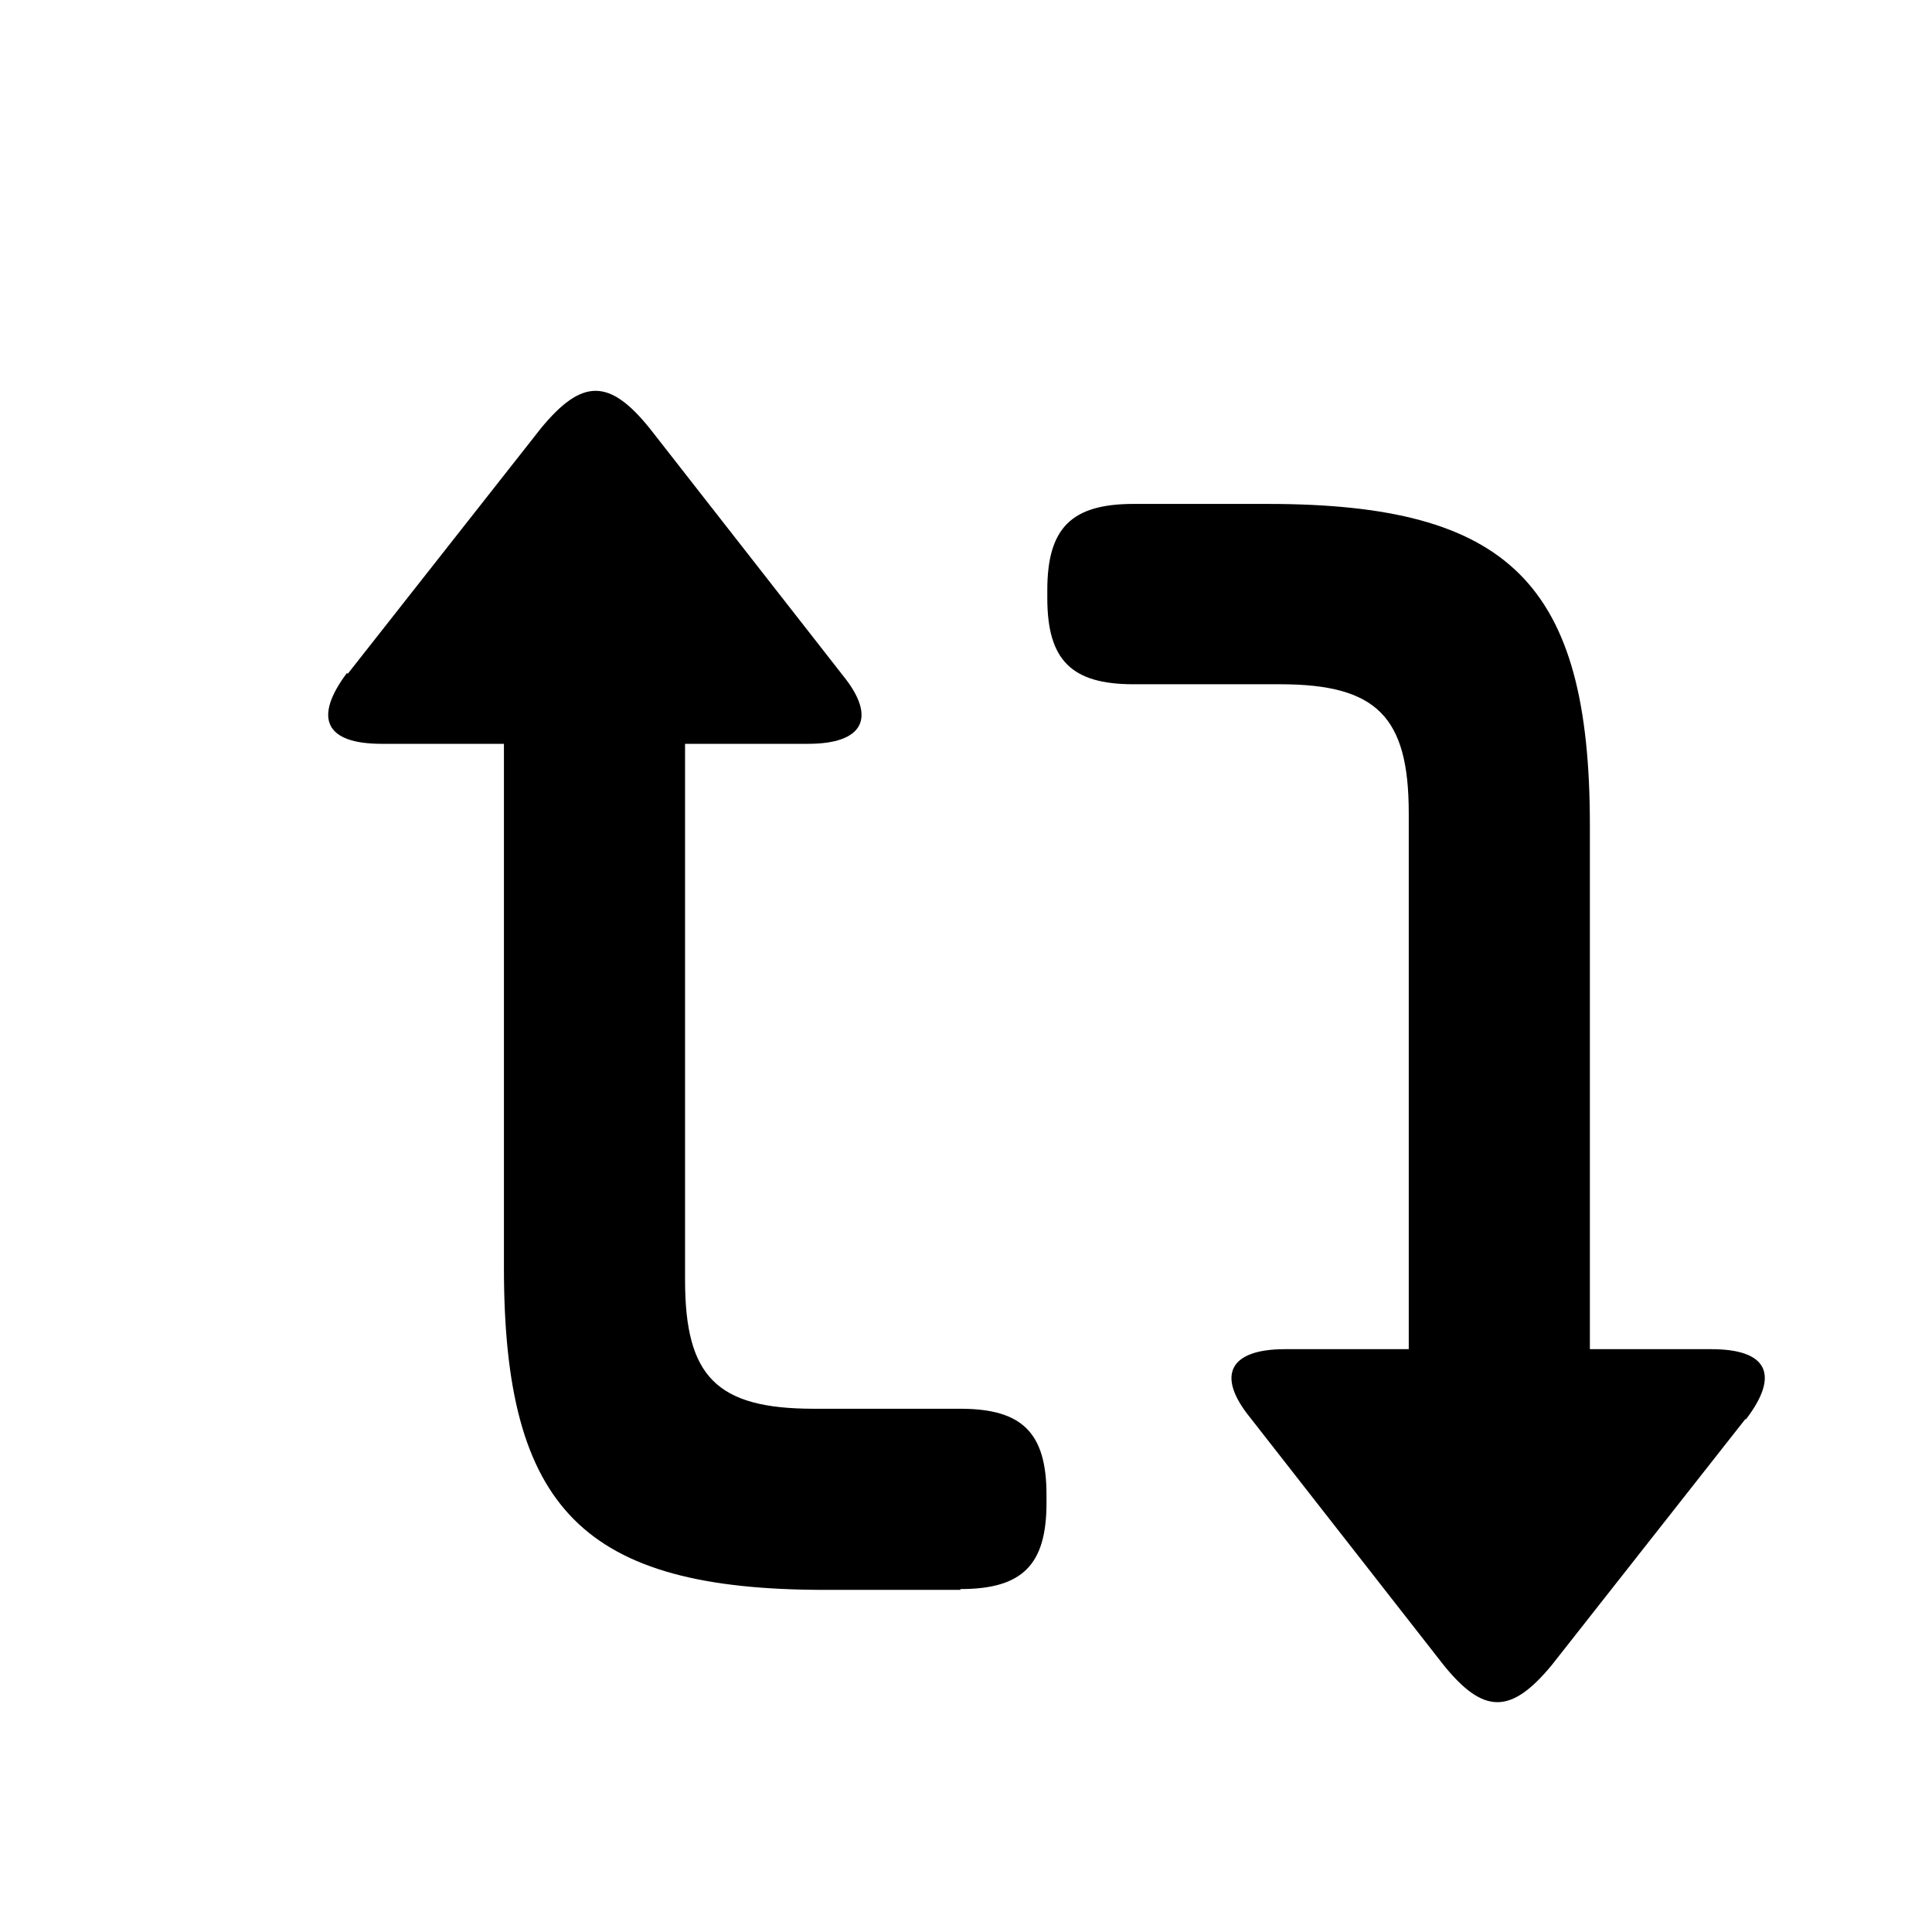
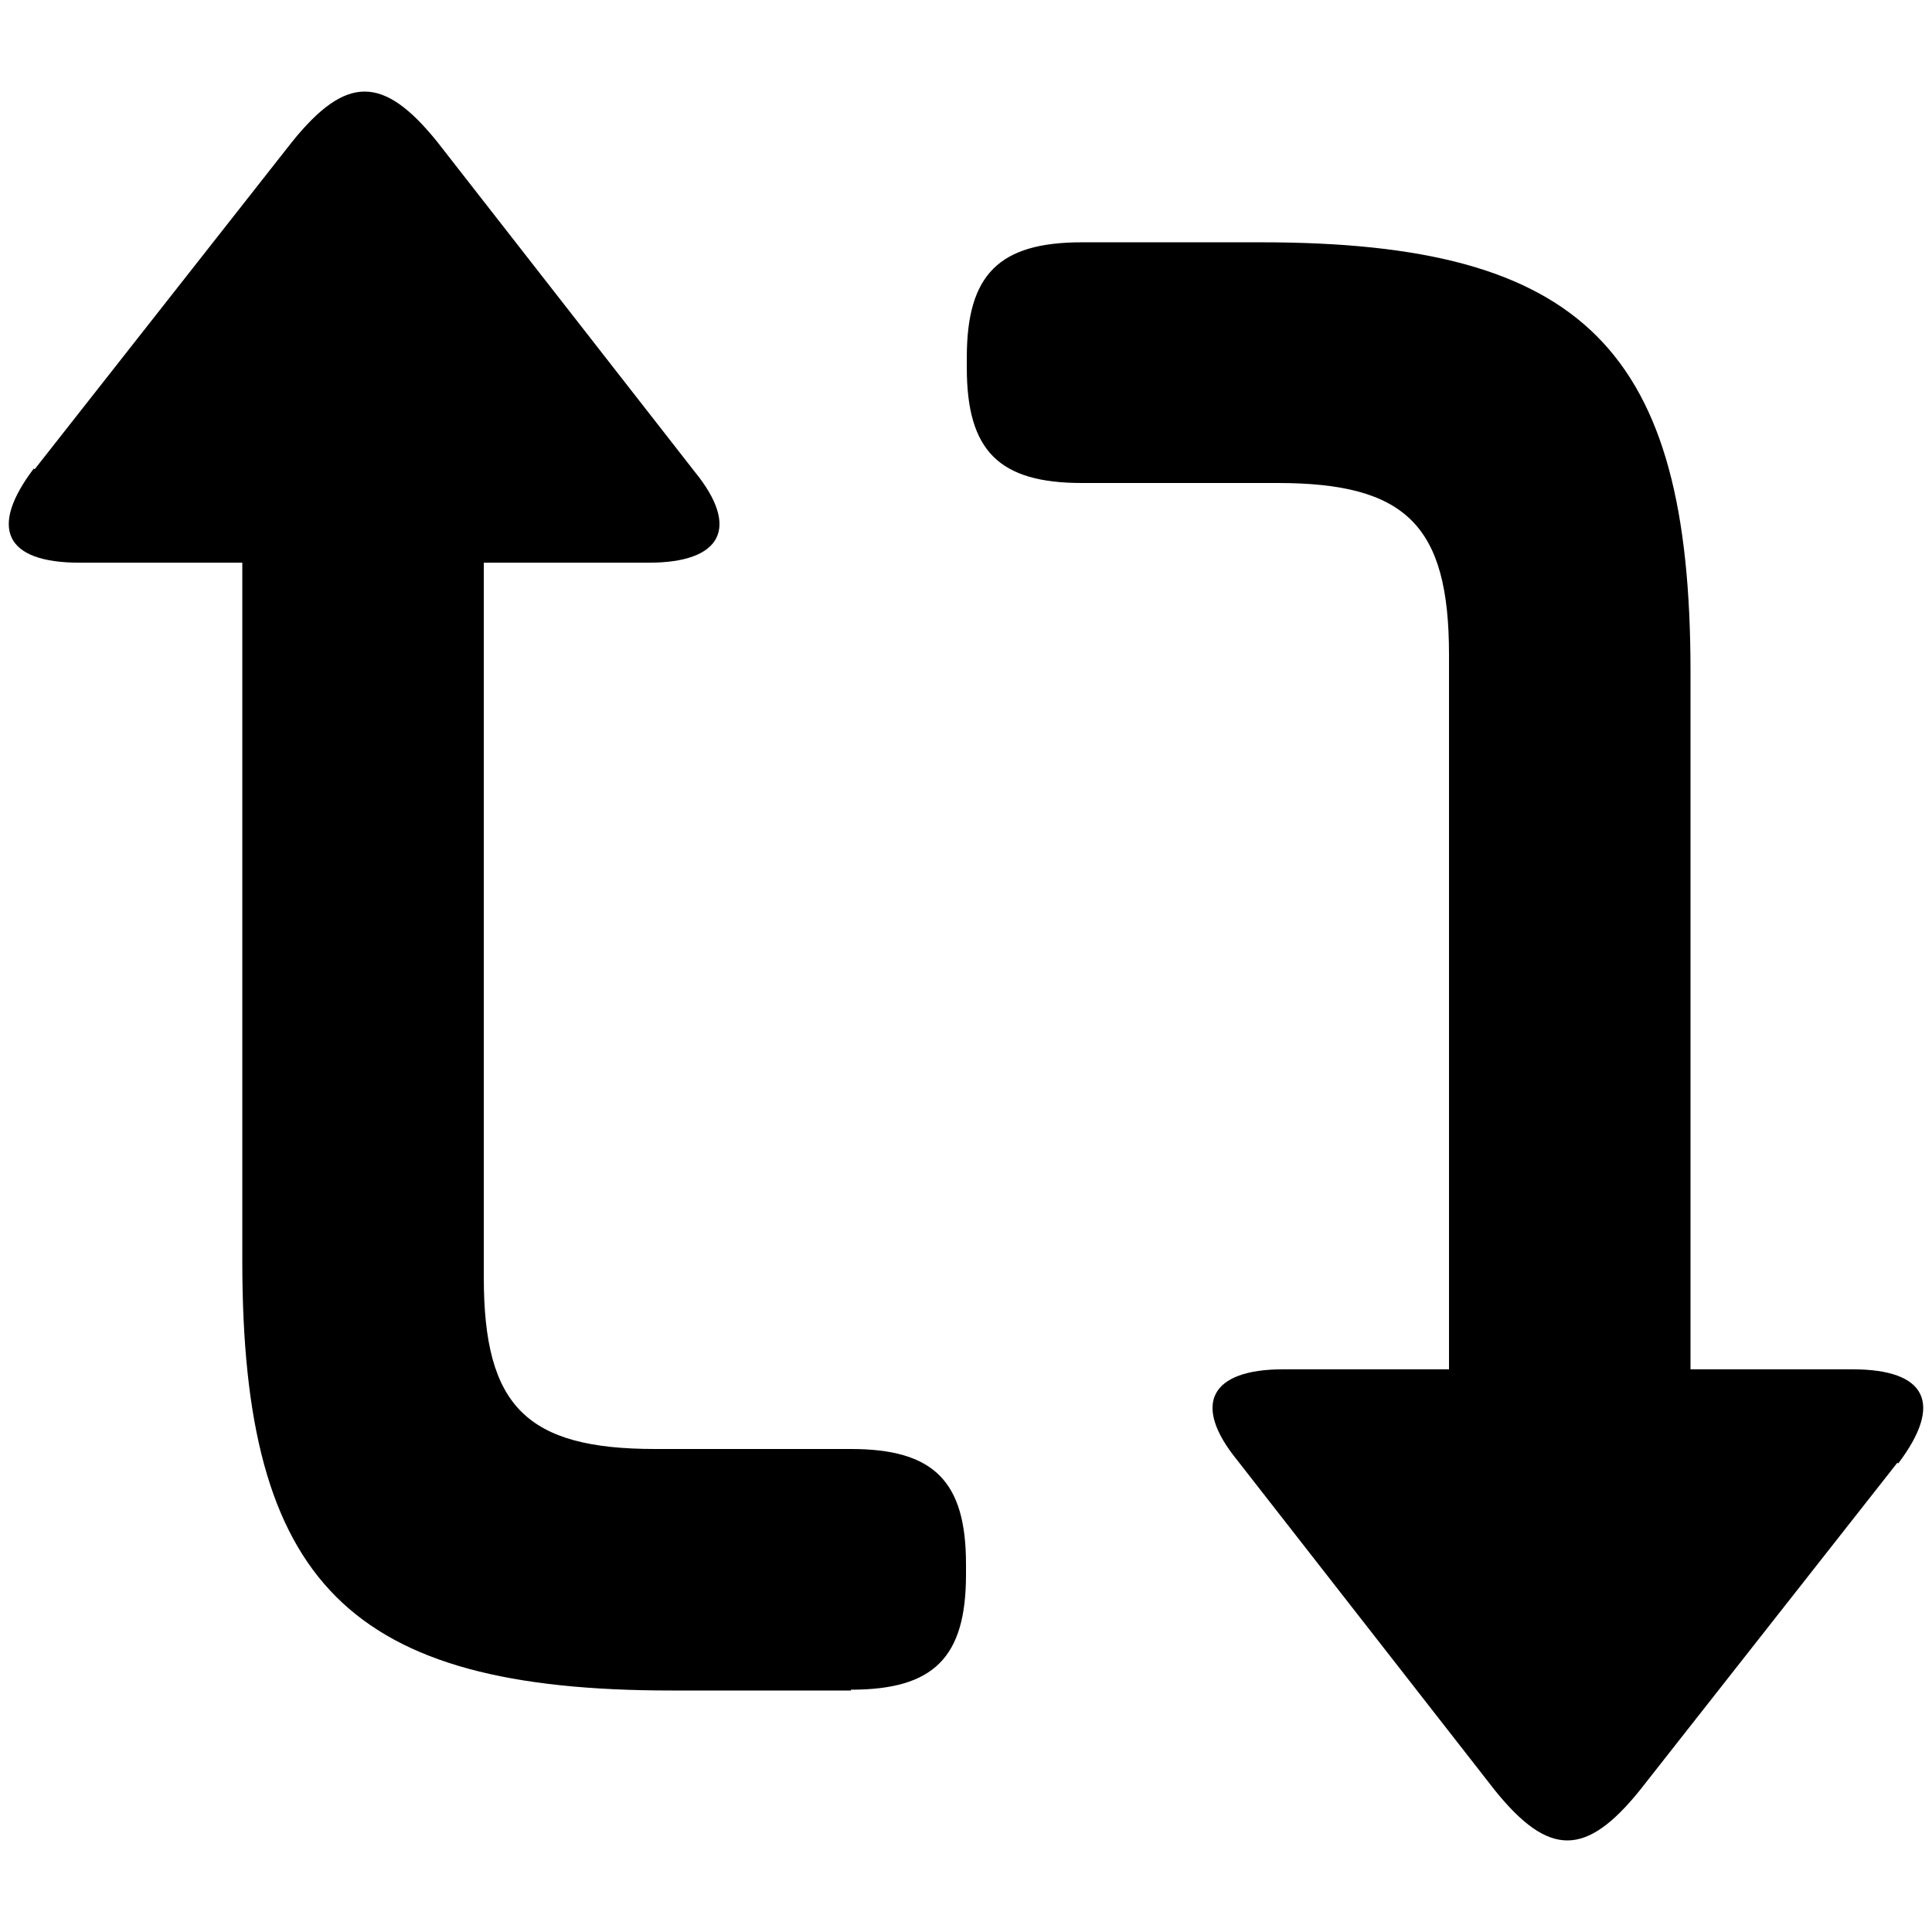
- <svg xmlns="http://www.w3.org/2000/svg" viewBox="0 0 24 24" fill="currentColor">
-   <path d="M17.5,10.1C17.5,8.9,17.1,8.5,15.9,8.5L14.08,8.5C13.31,8.5,13.01,8.2,13.01,7.43L13.01,7.33C13.01,6.56,13.31,6.26,14.08,6.26L15.75,6.26C18.75,6.26,19.75,7.25,19.75,10.25L19.75,16.88L17.5,16.88ZM11.93,19.75L10.25,19.75C7.25,19.75,6.26,18.75,6.26,15.75L6.26,9.13L8.51,9.13L8.51,15.9C8.51,17.1,8.9,17.5,10.11,17.5L11.93,17.5C12.7,17.5,13,17.8,13,18.57L13,18.67C13,19.44,12.7,19.74,11.93,19.74ZM4.32,8.37L6.72,5.32C7.23,4.7,7.57,4.7,8.07,5.32L10.47,8.39C10.9,8.92,10.72,9.24,10.04,9.24L4.74,9.24C4.04,9.24,3.89,8.92,4.31,8.36ZM21.68,17.63L19.28,20.68C18.77,21.3,18.43,21.3,17.93,20.68L15.53,17.61C15.1,17.08,15.28,16.76,15.96,16.76L21.26,16.76C21.96,16.76,22.11,17.08,21.69,17.63Z" />
+ <svg xmlns="http://www.w3.org/2000/svg" viewBox="0 0 24 24">
+   <path d="M18,8.13C18,6.53,17.47,6,15.87,6L13.44,6C12.41,6,12.01,5.6,12.01,4.57L12.01,4.44C12.01,3.41,12.41,3.01,13.44,3.01L15.67,3.01C19.67,3.01,21,4.34,21,8.34L21,17.17L18,17.17Z" fill="currentColor" />
+   <path d="M10.57,21L8.34,21C4.34,21,3.01,19.67,3.01,15.67L3.01,6.84L6.01,6.84L6.01,15.87C6.01,17.47,6.54,18,8.14,18L10.57,18C11.6,18,12,18.4,12,19.43L12,19.56C12,20.59,11.6,20.99,10.57,20.99Z" fill="currentColor" />
+   <path d="M0.43,5.83L3.63,1.76C4.3,0.93,4.76,0.93,5.43,1.76L8.63,5.86C9.2,6.56,8.96,6.99,8.06,6.99L0.99,6.99C0.06,6.99,-0.14,6.56,0.42,5.82Z" fill="currentColor" />
+   <path d="M23.57,18.17L20.37,22.24C19.7,23.07,19.24,23.07,18.57,22.24L15.37,18.14C14.8,17.44,15.04,17.01,15.94,17.01L23.01,17.01C23.94,17.01,24.14,17.44,23.58,18.18Z" fill="currentColor" />
</svg>
